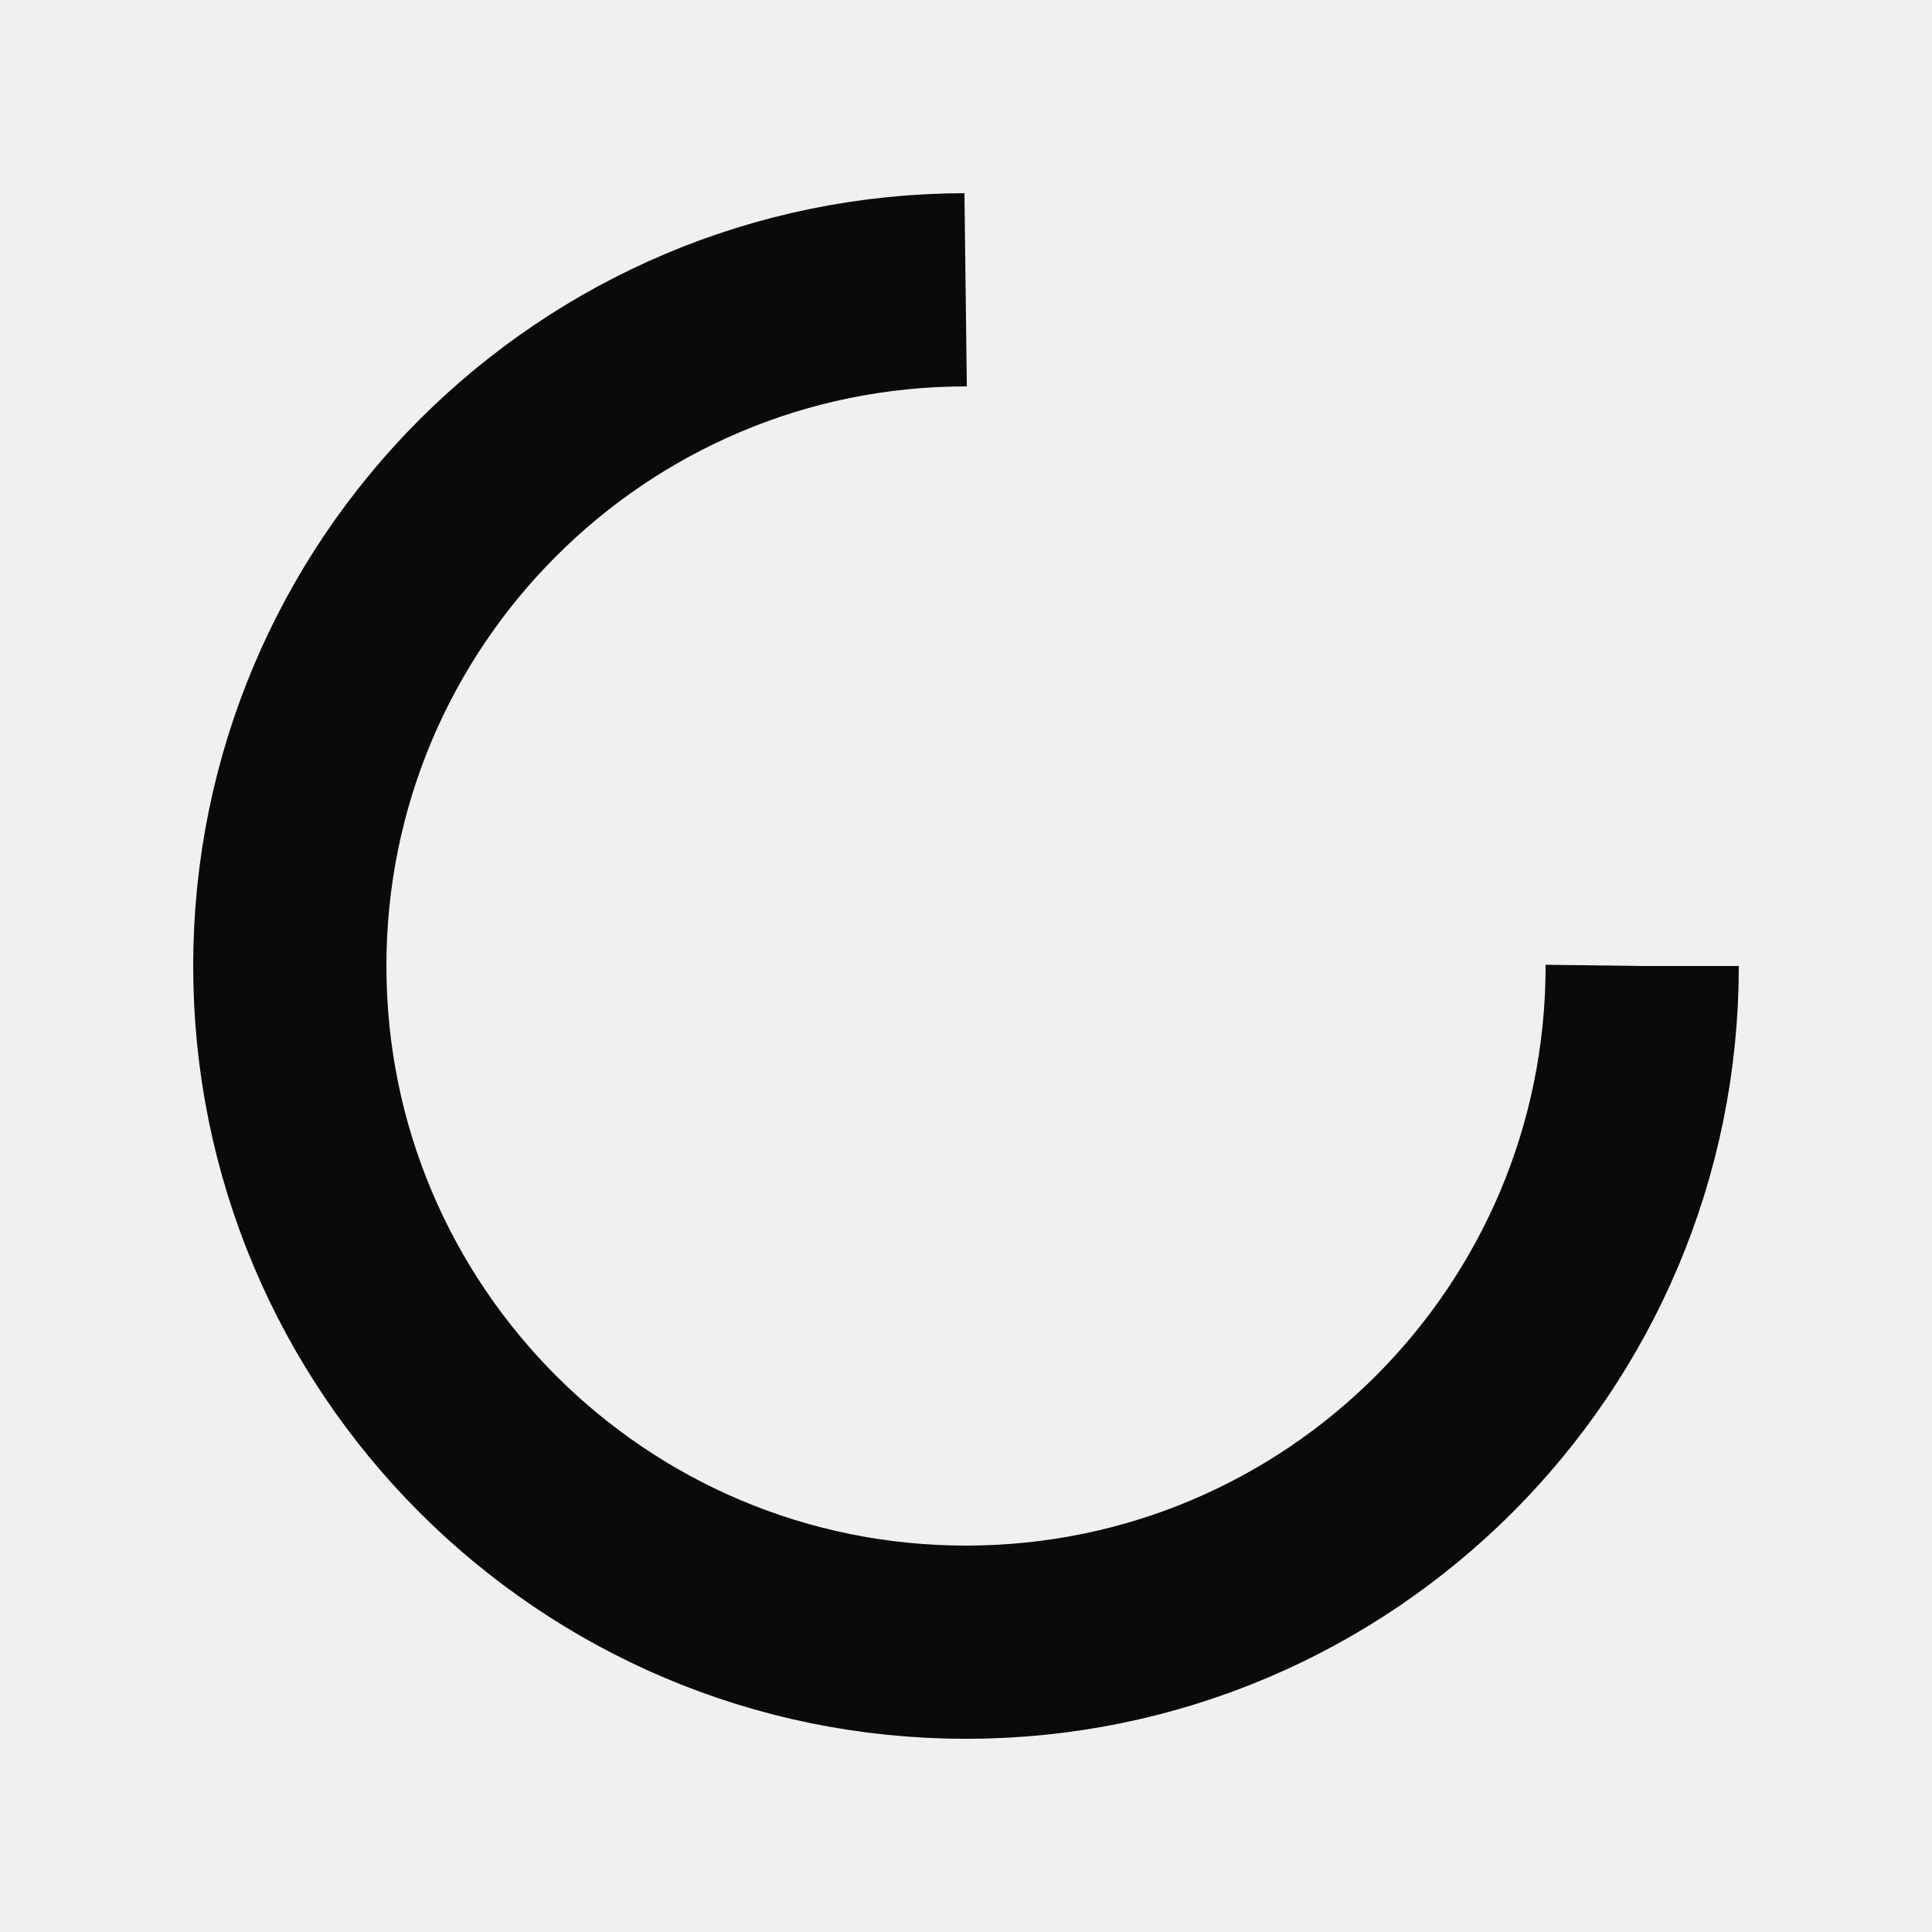
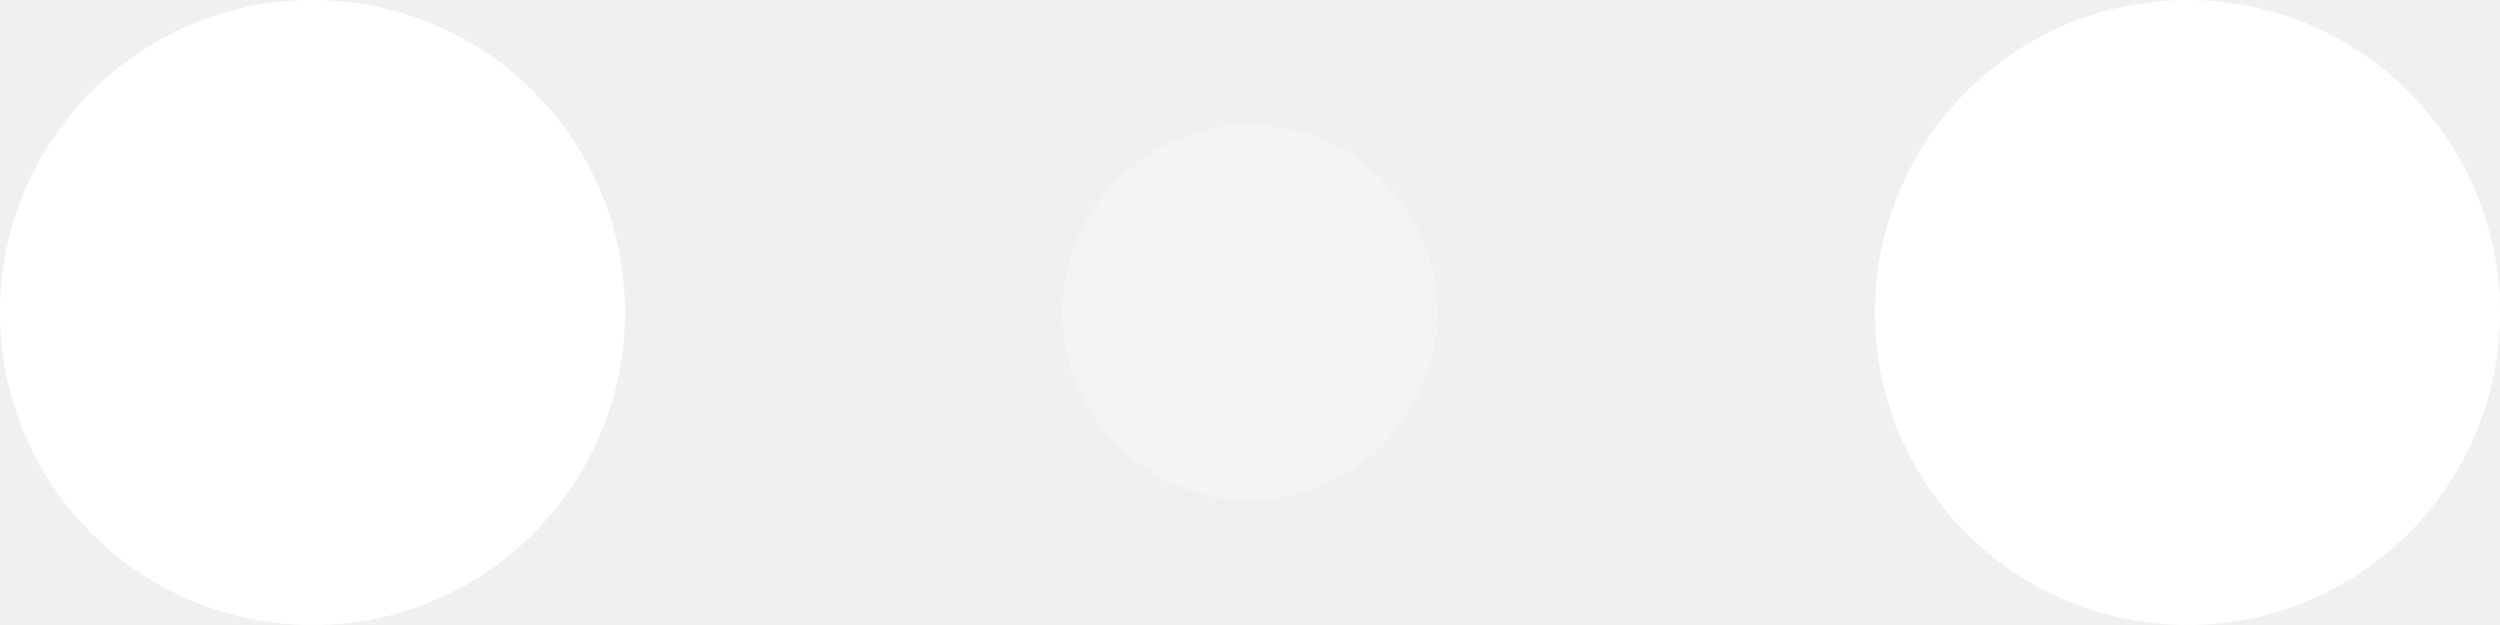
- <svg xmlns="http://www.w3.org/2000/svg" style="margin: auto; background: rgb(241, 242, 243); display: block; shape-rendering: auto;" width="200px" height="200px" viewBox="0 0 100 100" preserveAspectRatio="xMidYMid">
-   <circle cx="50" cy="50" fill="none" stroke="#0a0a0a" stroke-width="10" r="35" stroke-dasharray="164.934 56.978">
-     <animateTransform attributeName="transform" type="rotate" repeatCount="indefinite" dur="1s" values="0 50 50;360 50 50" keyTimes="0;1" />
+ <svg xmlns="http://www.w3.org/2000/svg" width="120" height="30" fill="#fff">
+   <circle cx="15" cy="15" r="15">
+     <animate attributeName="r" begin="0s" calcMode="linear" dur="0.8s" from="15" repeatCount="indefinite" to="15" values="15;9;15" />
+     <animate attributeName="fill-opacity" begin="0s" calcMode="linear" dur="0.8s" from="1" repeatCount="indefinite" to="1" values="1;.5;1" />
+   </circle>
+   <circle cx="60" cy="15" r="9" fill-opacity=".3">
+     <animate attributeName="r" begin="0s" calcMode="linear" dur="0.8s" from="9" repeatCount="indefinite" to="9" values="9;15;9" />
+     <animate attributeName="fill-opacity" begin="0s" calcMode="linear" dur="0.8s" from=".5" repeatCount="indefinite" to=".5" values=".5;1;.5" />
+   </circle>
+   <circle cx="105" cy="15" r="15">
+     <animate attributeName="r" begin="0s" calcMode="linear" dur="0.8s" from="15" repeatCount="indefinite" to="15" values="15;9;15" />
+     <animate attributeName="fill-opacity" begin="0s" calcMode="linear" dur="0.8s" from="1" repeatCount="indefinite" to="1" values="1;.5;1" />
  </circle>
</svg>
